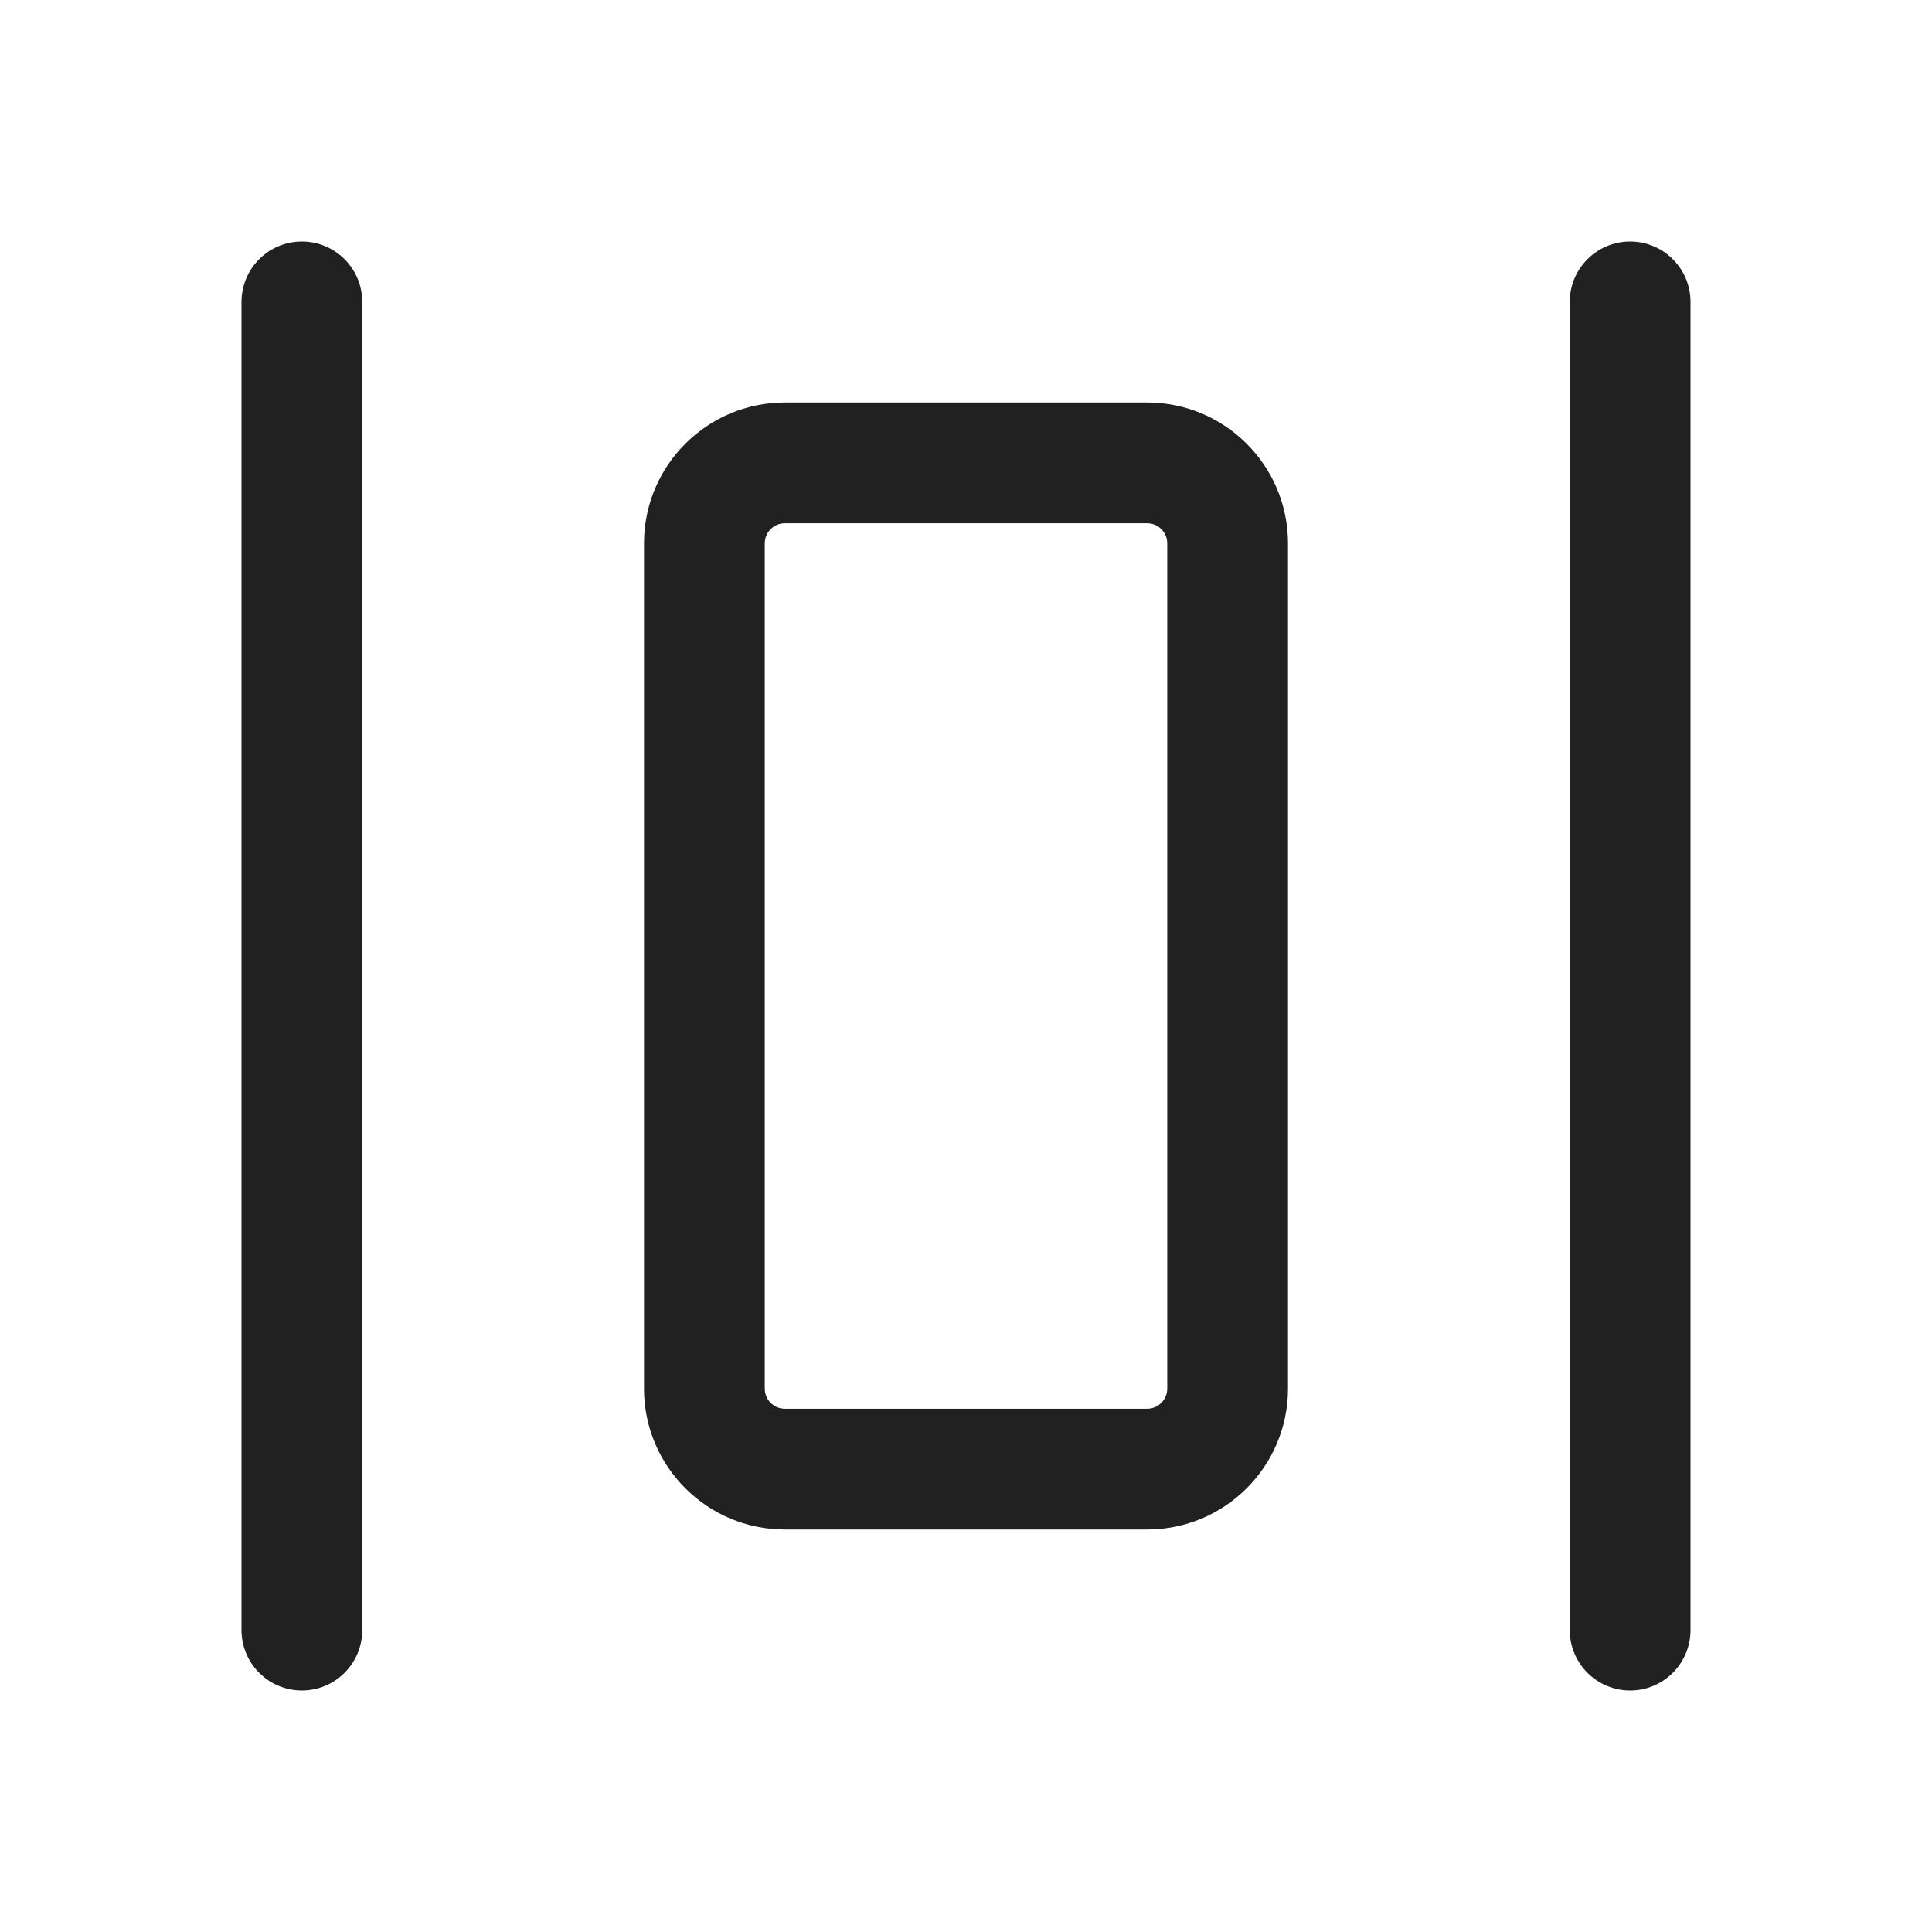
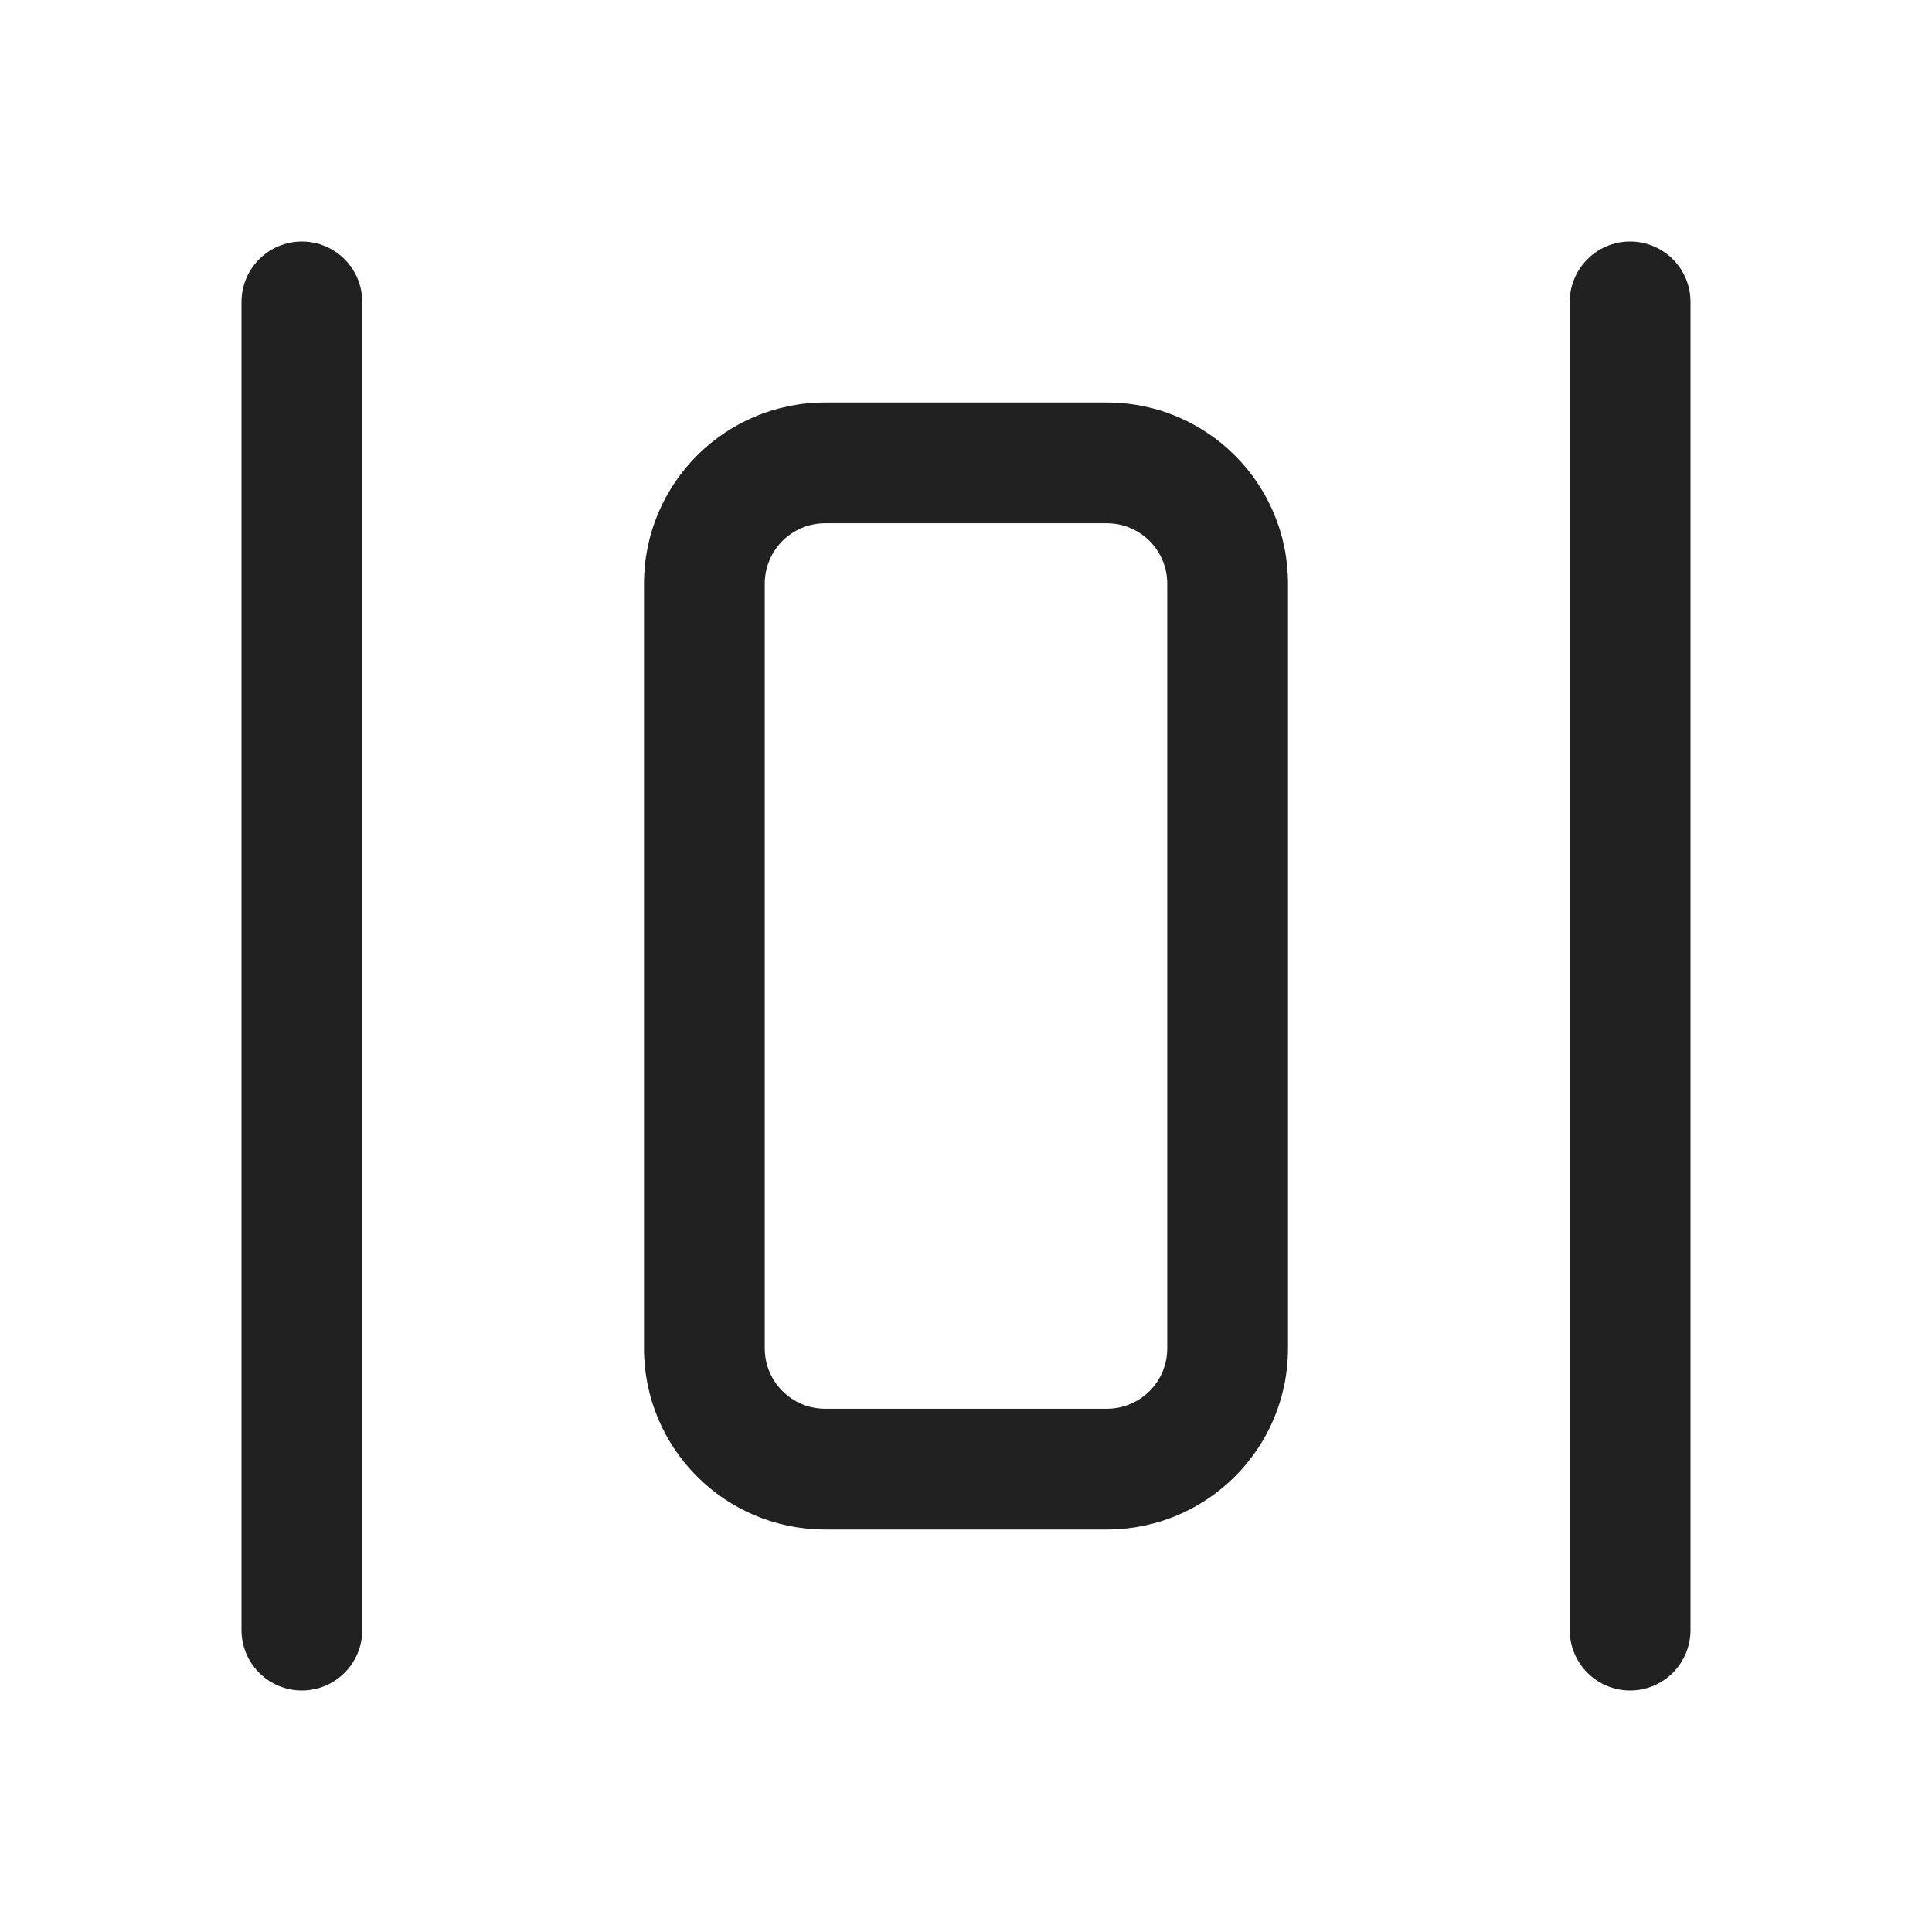
<svg xmlns="http://www.w3.org/2000/svg" width="24" height="24" viewBox="0 0 24 24" fill="none">
-   <path d="M3.75 3C4.164 3 4.5 3.336 4.5 3.75V20.25C4.5 20.664 4.164 21 3.75 21C3.336 21 3 20.664 3 20.25V3.75C3 3.336 3.336 3 3.75 3Z" fill="#212121" />
-   <path d="M20.25 3C19.836 3 19.5 3.336 19.5 3.75V20.25C19.5 20.664 19.836 21 20.25 21C20.664 21 21 20.664 21 20.25V3.75C21 3.336 20.664 3 20.25 3Z" fill="#212121" />
-   <path d="M14.25 5C15.216 5 16 5.784 16 6.75L16 17.25C16 18.216 15.216 19 14.25 19H9.75C8.784 19 8 18.216 8 17.25L8 6.75C8 5.784 8.784 5 9.75 5L14.25 5ZM14.5 6.75C14.5 6.612 14.388 6.5 14.25 6.5L9.75 6.5C9.612 6.5 9.5 6.612 9.5 6.75L9.5 17.25C9.5 17.388 9.612 17.5 9.75 17.5H14.25C14.388 17.5 14.5 17.388 14.5 17.25L14.5 6.75Z" fill="#212121" />
+   <path d="M4.5 3.75C4.5 3.336 4.164 3 3.75 3C3.336 3 3 3.336 3 3.75V20.25C3 20.664 3.336 21 3.75 21C4.164 21 4.5 20.664 4.5 20.25V3.75ZM19.5 3.75C19.5 3.336 19.836 3 20.25 3C20.664 3 21 3.336 21 3.75V20.25C21 20.664 20.664 21 20.25 21C19.836 21 19.5 20.664 19.5 20.25V3.75ZM10.25 5C9.007 5 8 6.007 8 7.25V16.75C8 17.993 9.007 19 10.25 19H13.75C14.993 19 16 17.993 16 16.75V7.25C16 6.007 14.993 5 13.75 5H10.25ZM9.5 7.25C9.5 6.836 9.836 6.5 10.25 6.5H13.75C14.164 6.5 14.5 6.836 14.5 7.25V16.75C14.5 17.164 14.164 17.5 13.75 17.5H10.25C9.836 17.5 9.5 17.164 9.5 16.75V7.25Z" fill="#212121" />
</svg>
